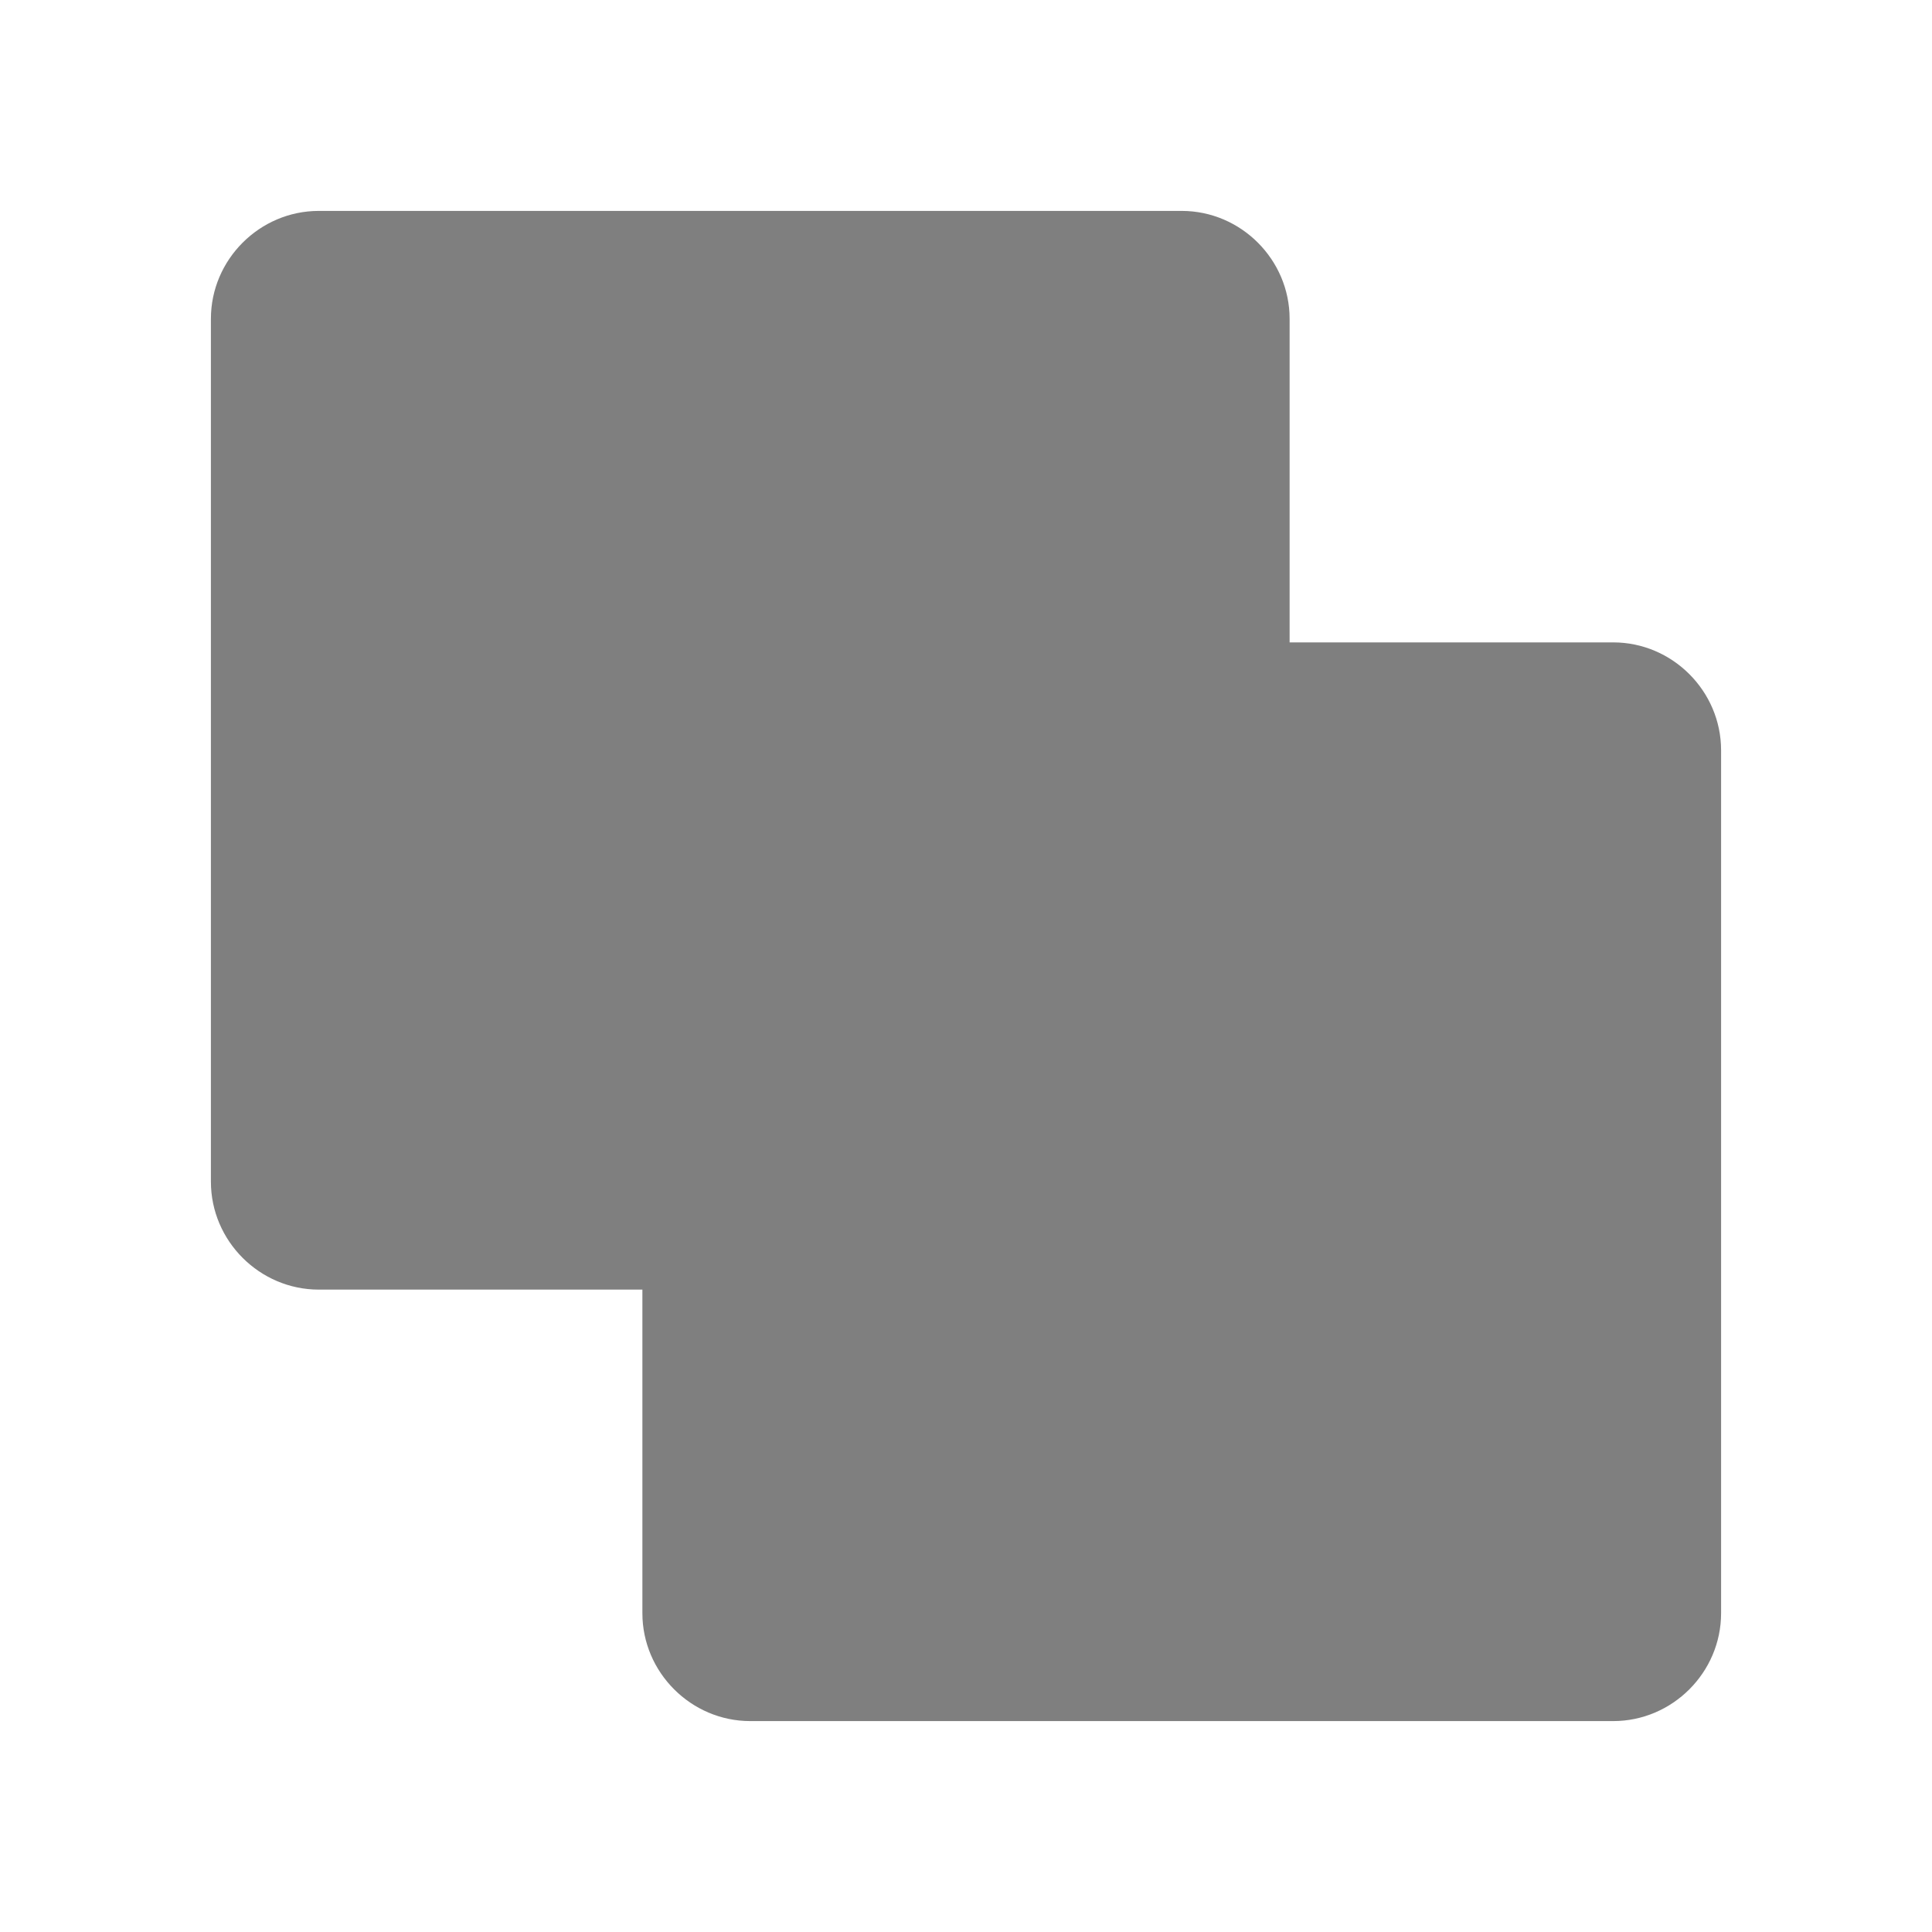
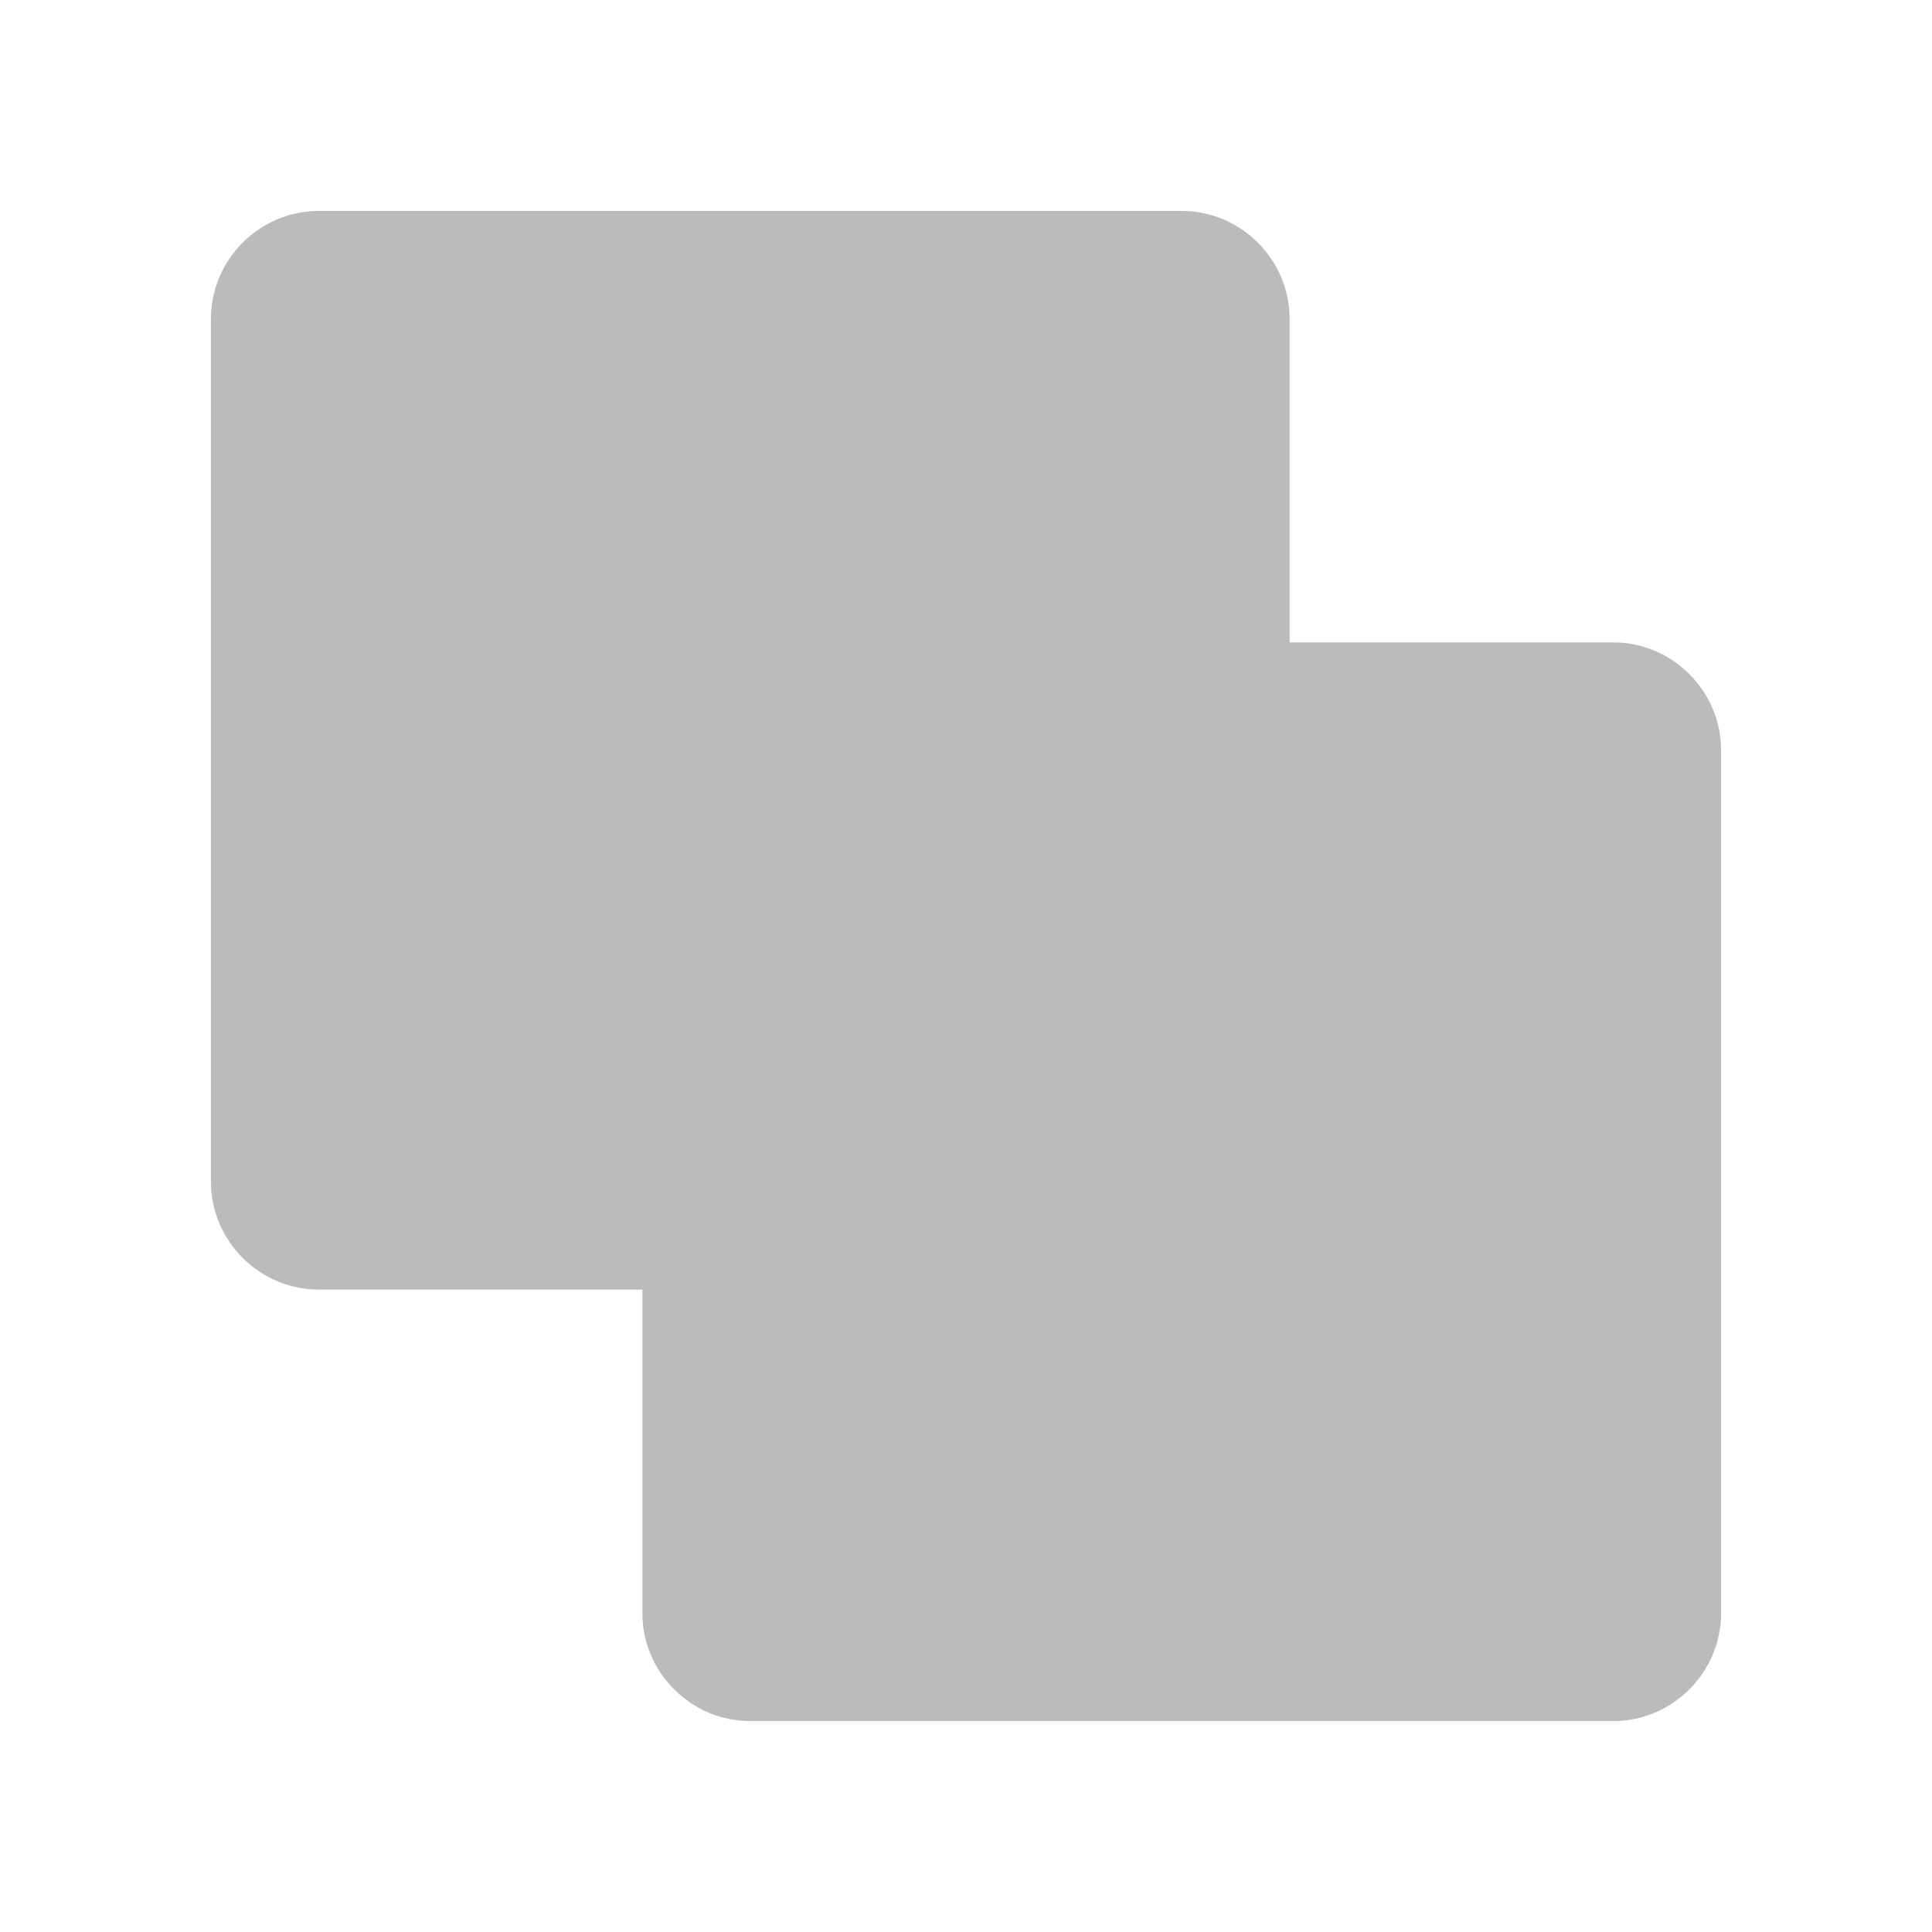
<svg xmlns="http://www.w3.org/2000/svg" width="100%" height="100%" viewBox="0 0 24 24" version="1.1" xml:space="preserve" style="fill-rule:evenodd;clip-rule:evenodd;stroke-linejoin:round;stroke-miterlimit:2;">
  <g transform="matrix(0.0268,0,0,0.0268,1.28,1.28)">
-     <path d="M700,250L550,250L550,100C550,72.571 527.429,50 500,50L100,50C72.571,50 50,72.571 50,100L50,500C50,527.429 72.571,550 100,550L250,550L250,700C250,727.429 272.571,750 300,750L700,750C727.429,750 750,727.429 750,700L750,300C750,272.571 727.429,250 700,250Z" style="fill:rgb(127,127,127);fill-rule:nonzero;" />
+     <path d="M700,250L550,250L550,100C550,72.571 527.429,50 500,50L100,50C72.571,50 50,72.571 50,100L50,500C50,527.429 72.571,550 100,550L250,550L250,700C250,727.429 272.571,750 300,750L700,750C727.429,750 750,727.429 750,700L750,300C750,272.571 727.429,250 700,250Z" style="fill:rgb(187,187,187);fill-rule:nonzero;" />
  </g>
</svg>
